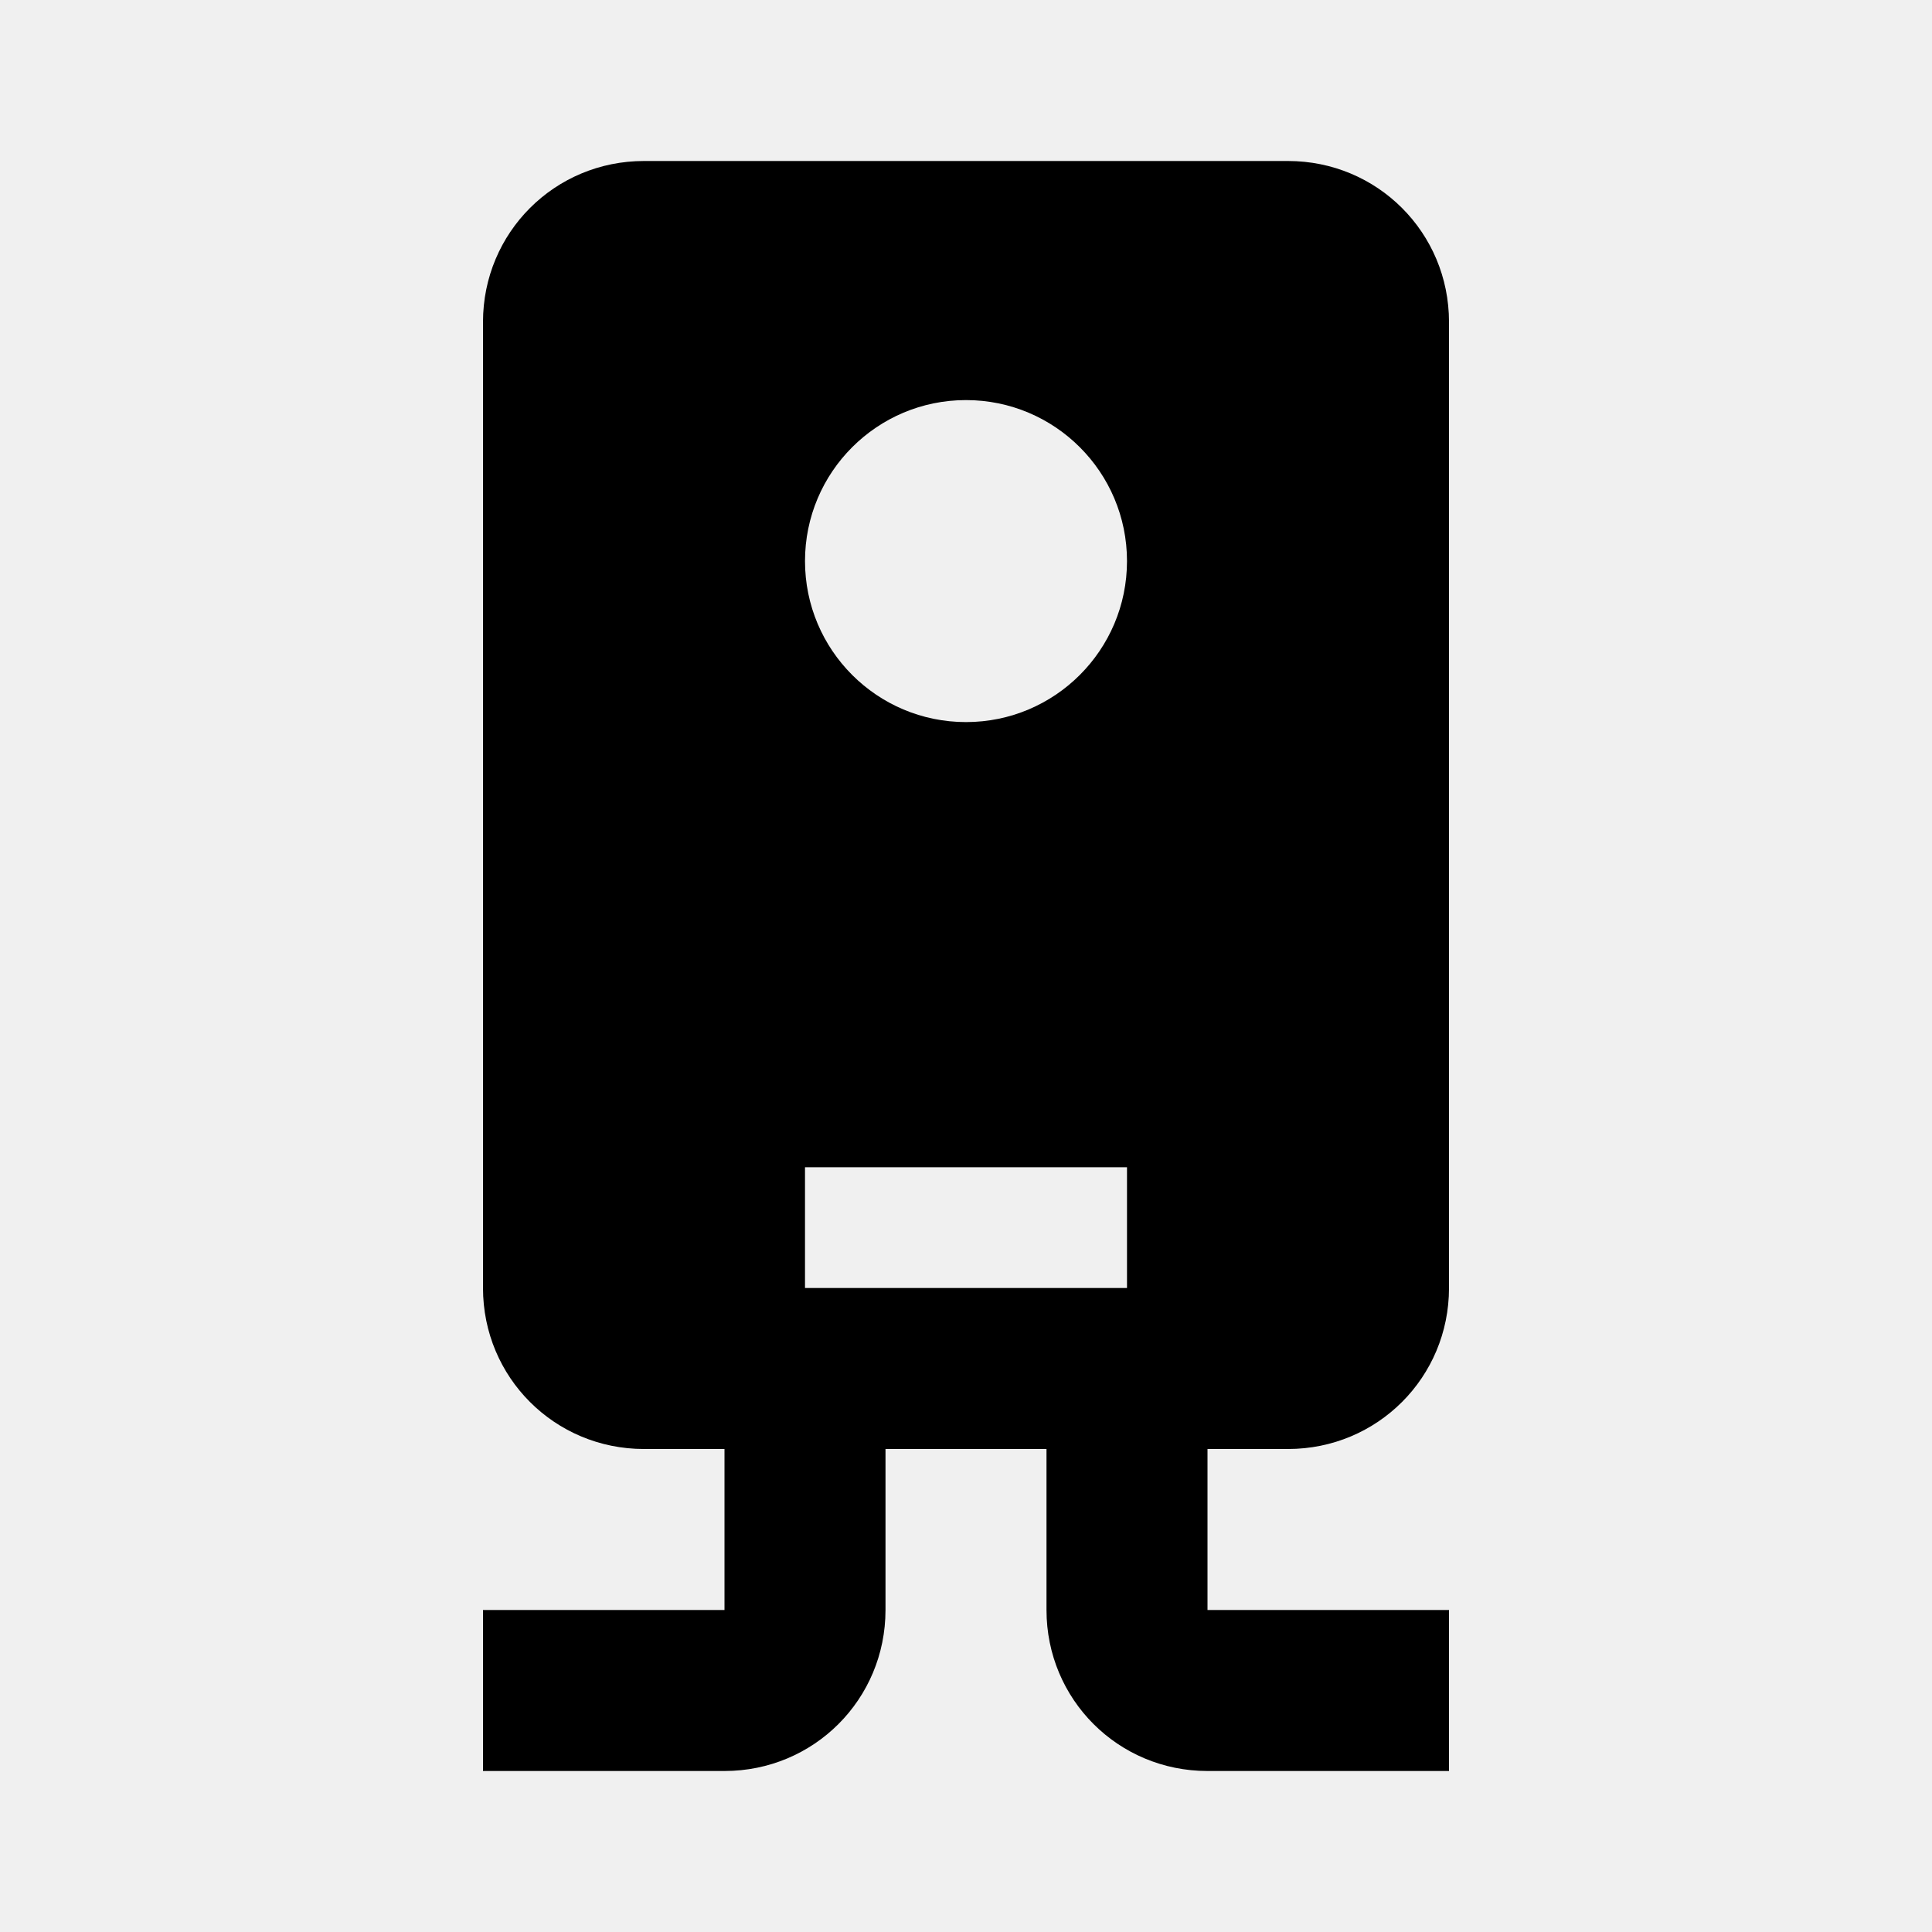
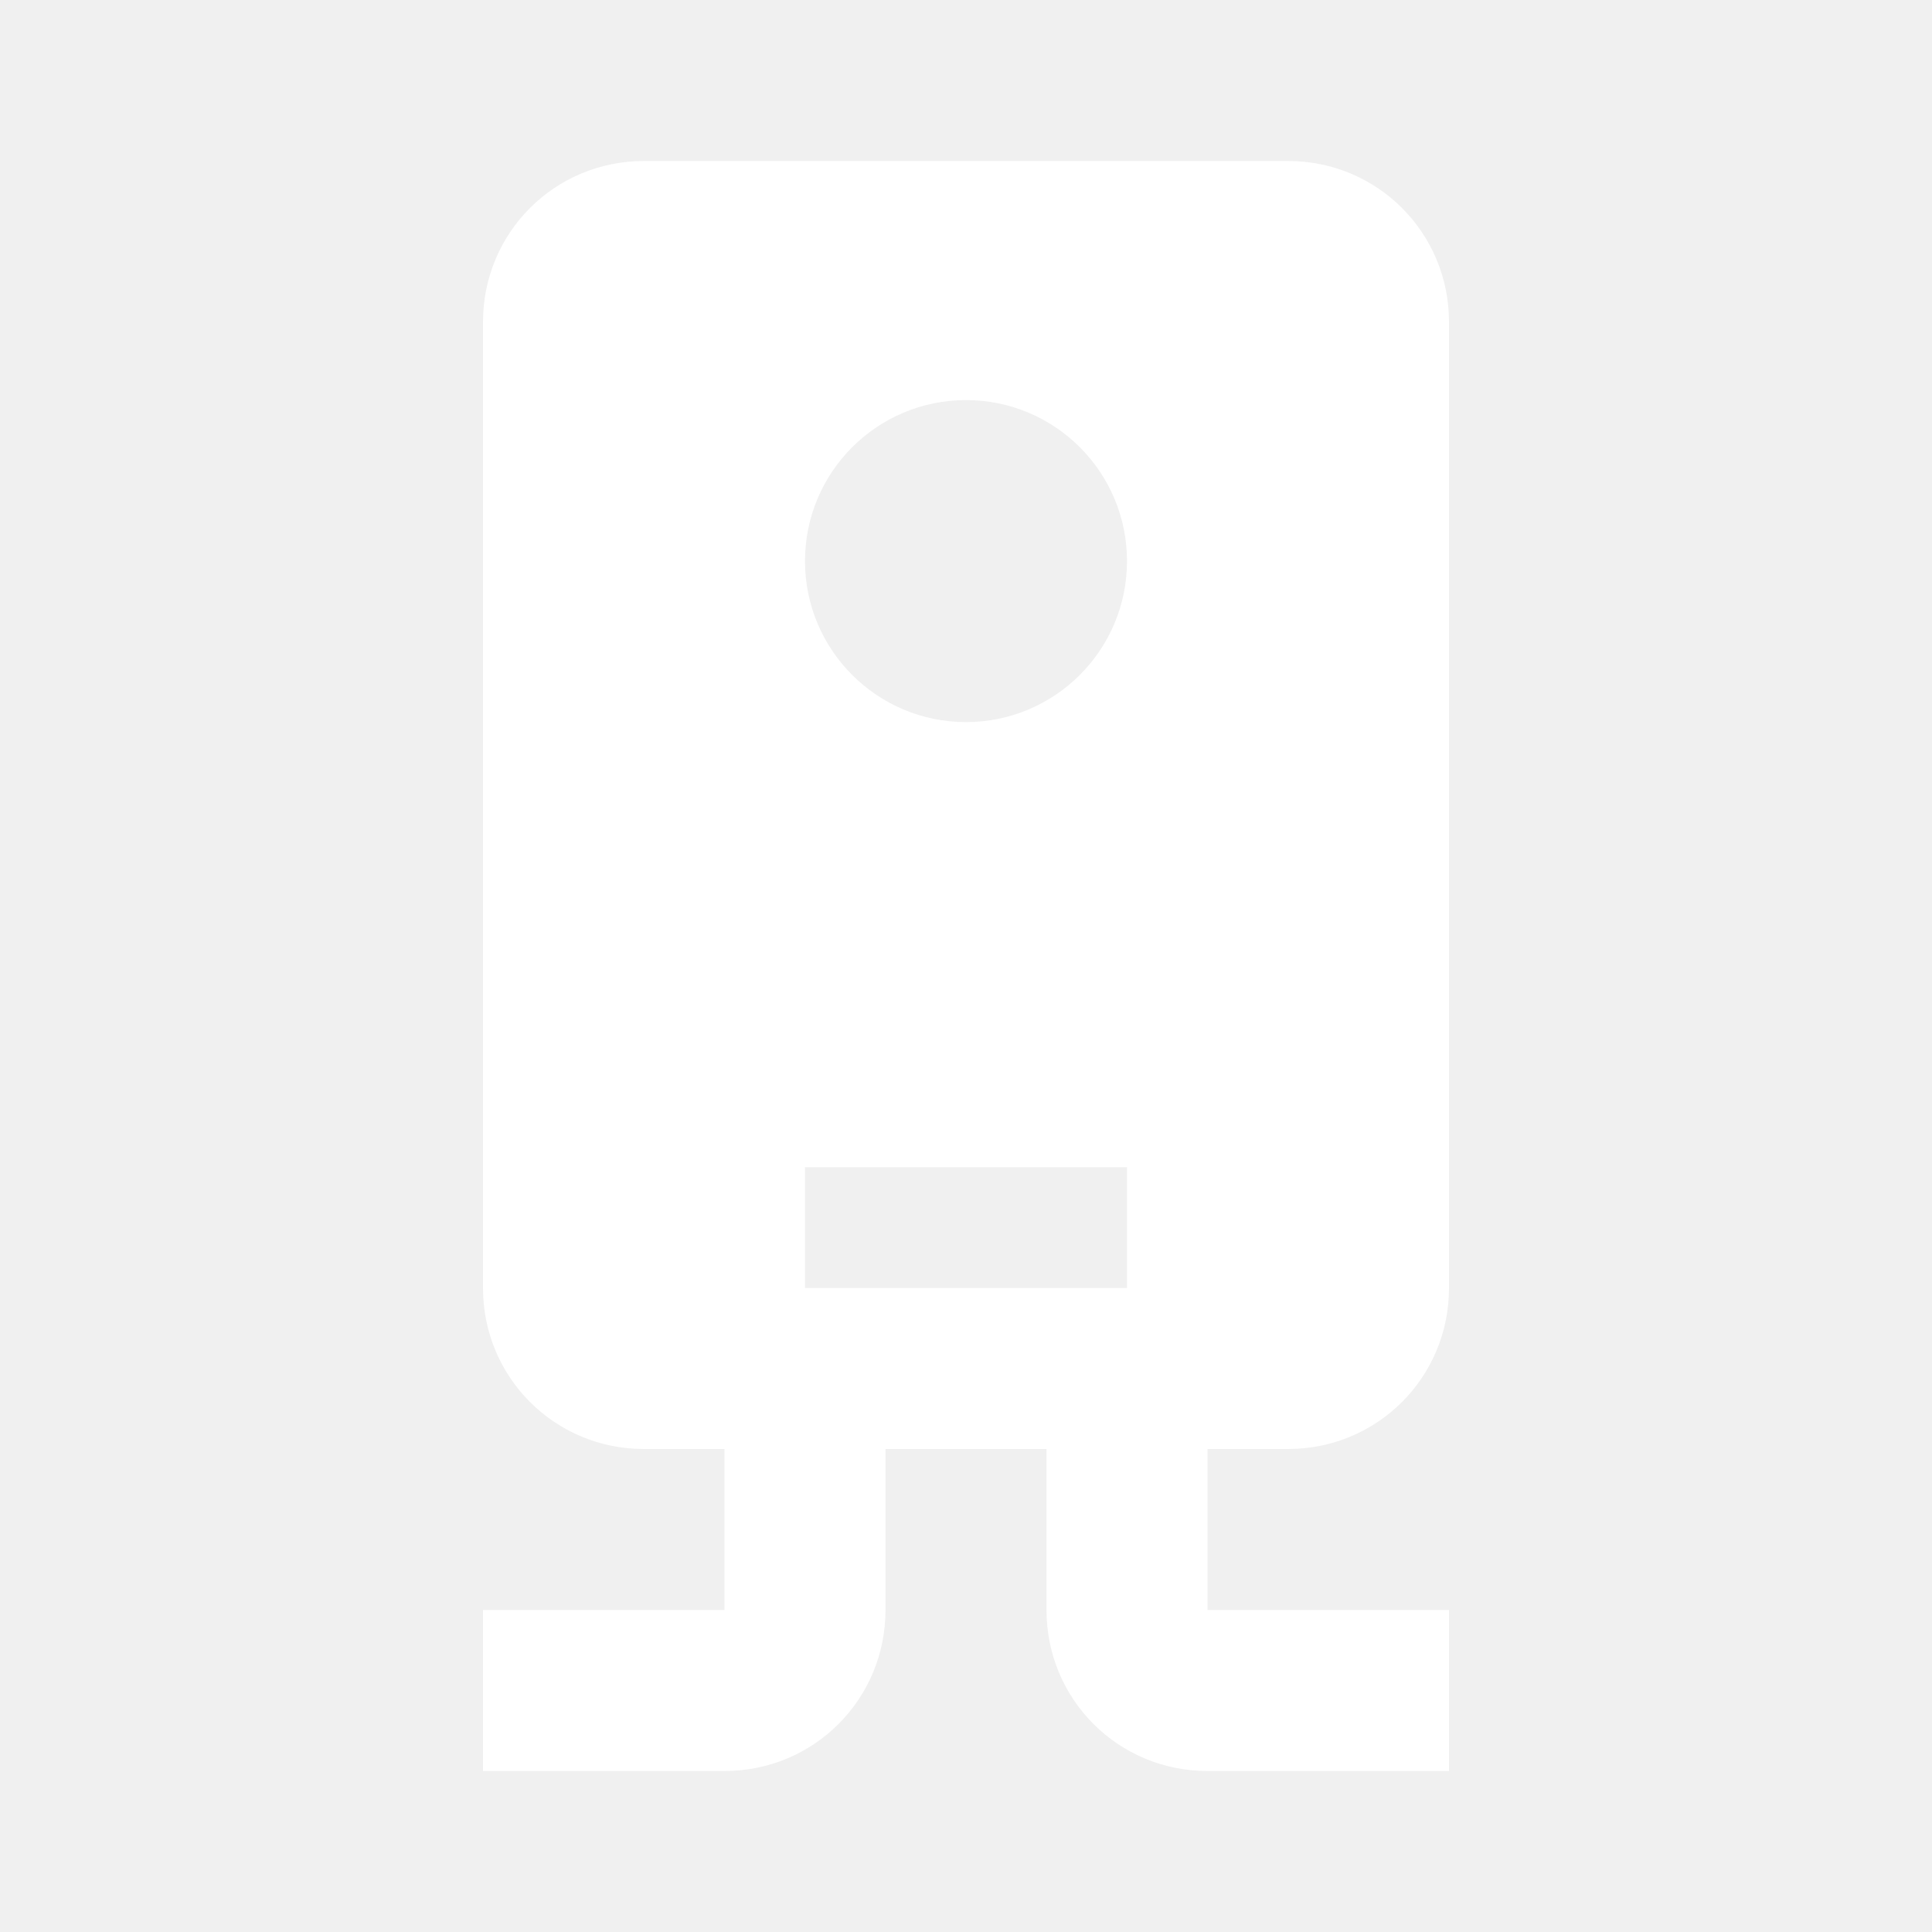
<svg xmlns="http://www.w3.org/2000/svg" width="64" height="64" viewBox="0 0 24 24" role="img" aria-label="Boiler icon">
-   <path d="M8 2C6.89 2 6 2.89 6 4v12c0 1.11.89 2 2 2h1v2H6v2h3c1.11 0 2-.89 2-2v-2h2v2c0 1.11.89 2 2 2h3v-2h-3v-2h1c1.11 0 2-.89 2-2V4c0-1.11-.89-2-2-2Zm4 2.97a2 2 0 0 1 2 2 2 2 0 0 1-2 2 2 2 0 0 1-2-2 2 2 0 0 1 2-2M10 14.5h4V16h-4Z" fill="currentColor" />
+   <path d="M8 2C6.89 2 6 2.89 6 4v12c0 1.11.89 2 2 2h1v2H6v2h3c1.11 0 2-.89 2-2v-2h2v2c0 1.11.89 2 2 2h3v-2h-3v-2h1c1.11 0 2-.89 2-2V4c0-1.11-.89-2-2-2Zm4 2.97a2 2 0 0 1 2 2 2 2 0 0 1-2 2 2 2 0 0 1-2-2 2 2 0 0 1 2-2M10 14.5h4V16h-4Z" fill="#ffffff" />
</svg>
